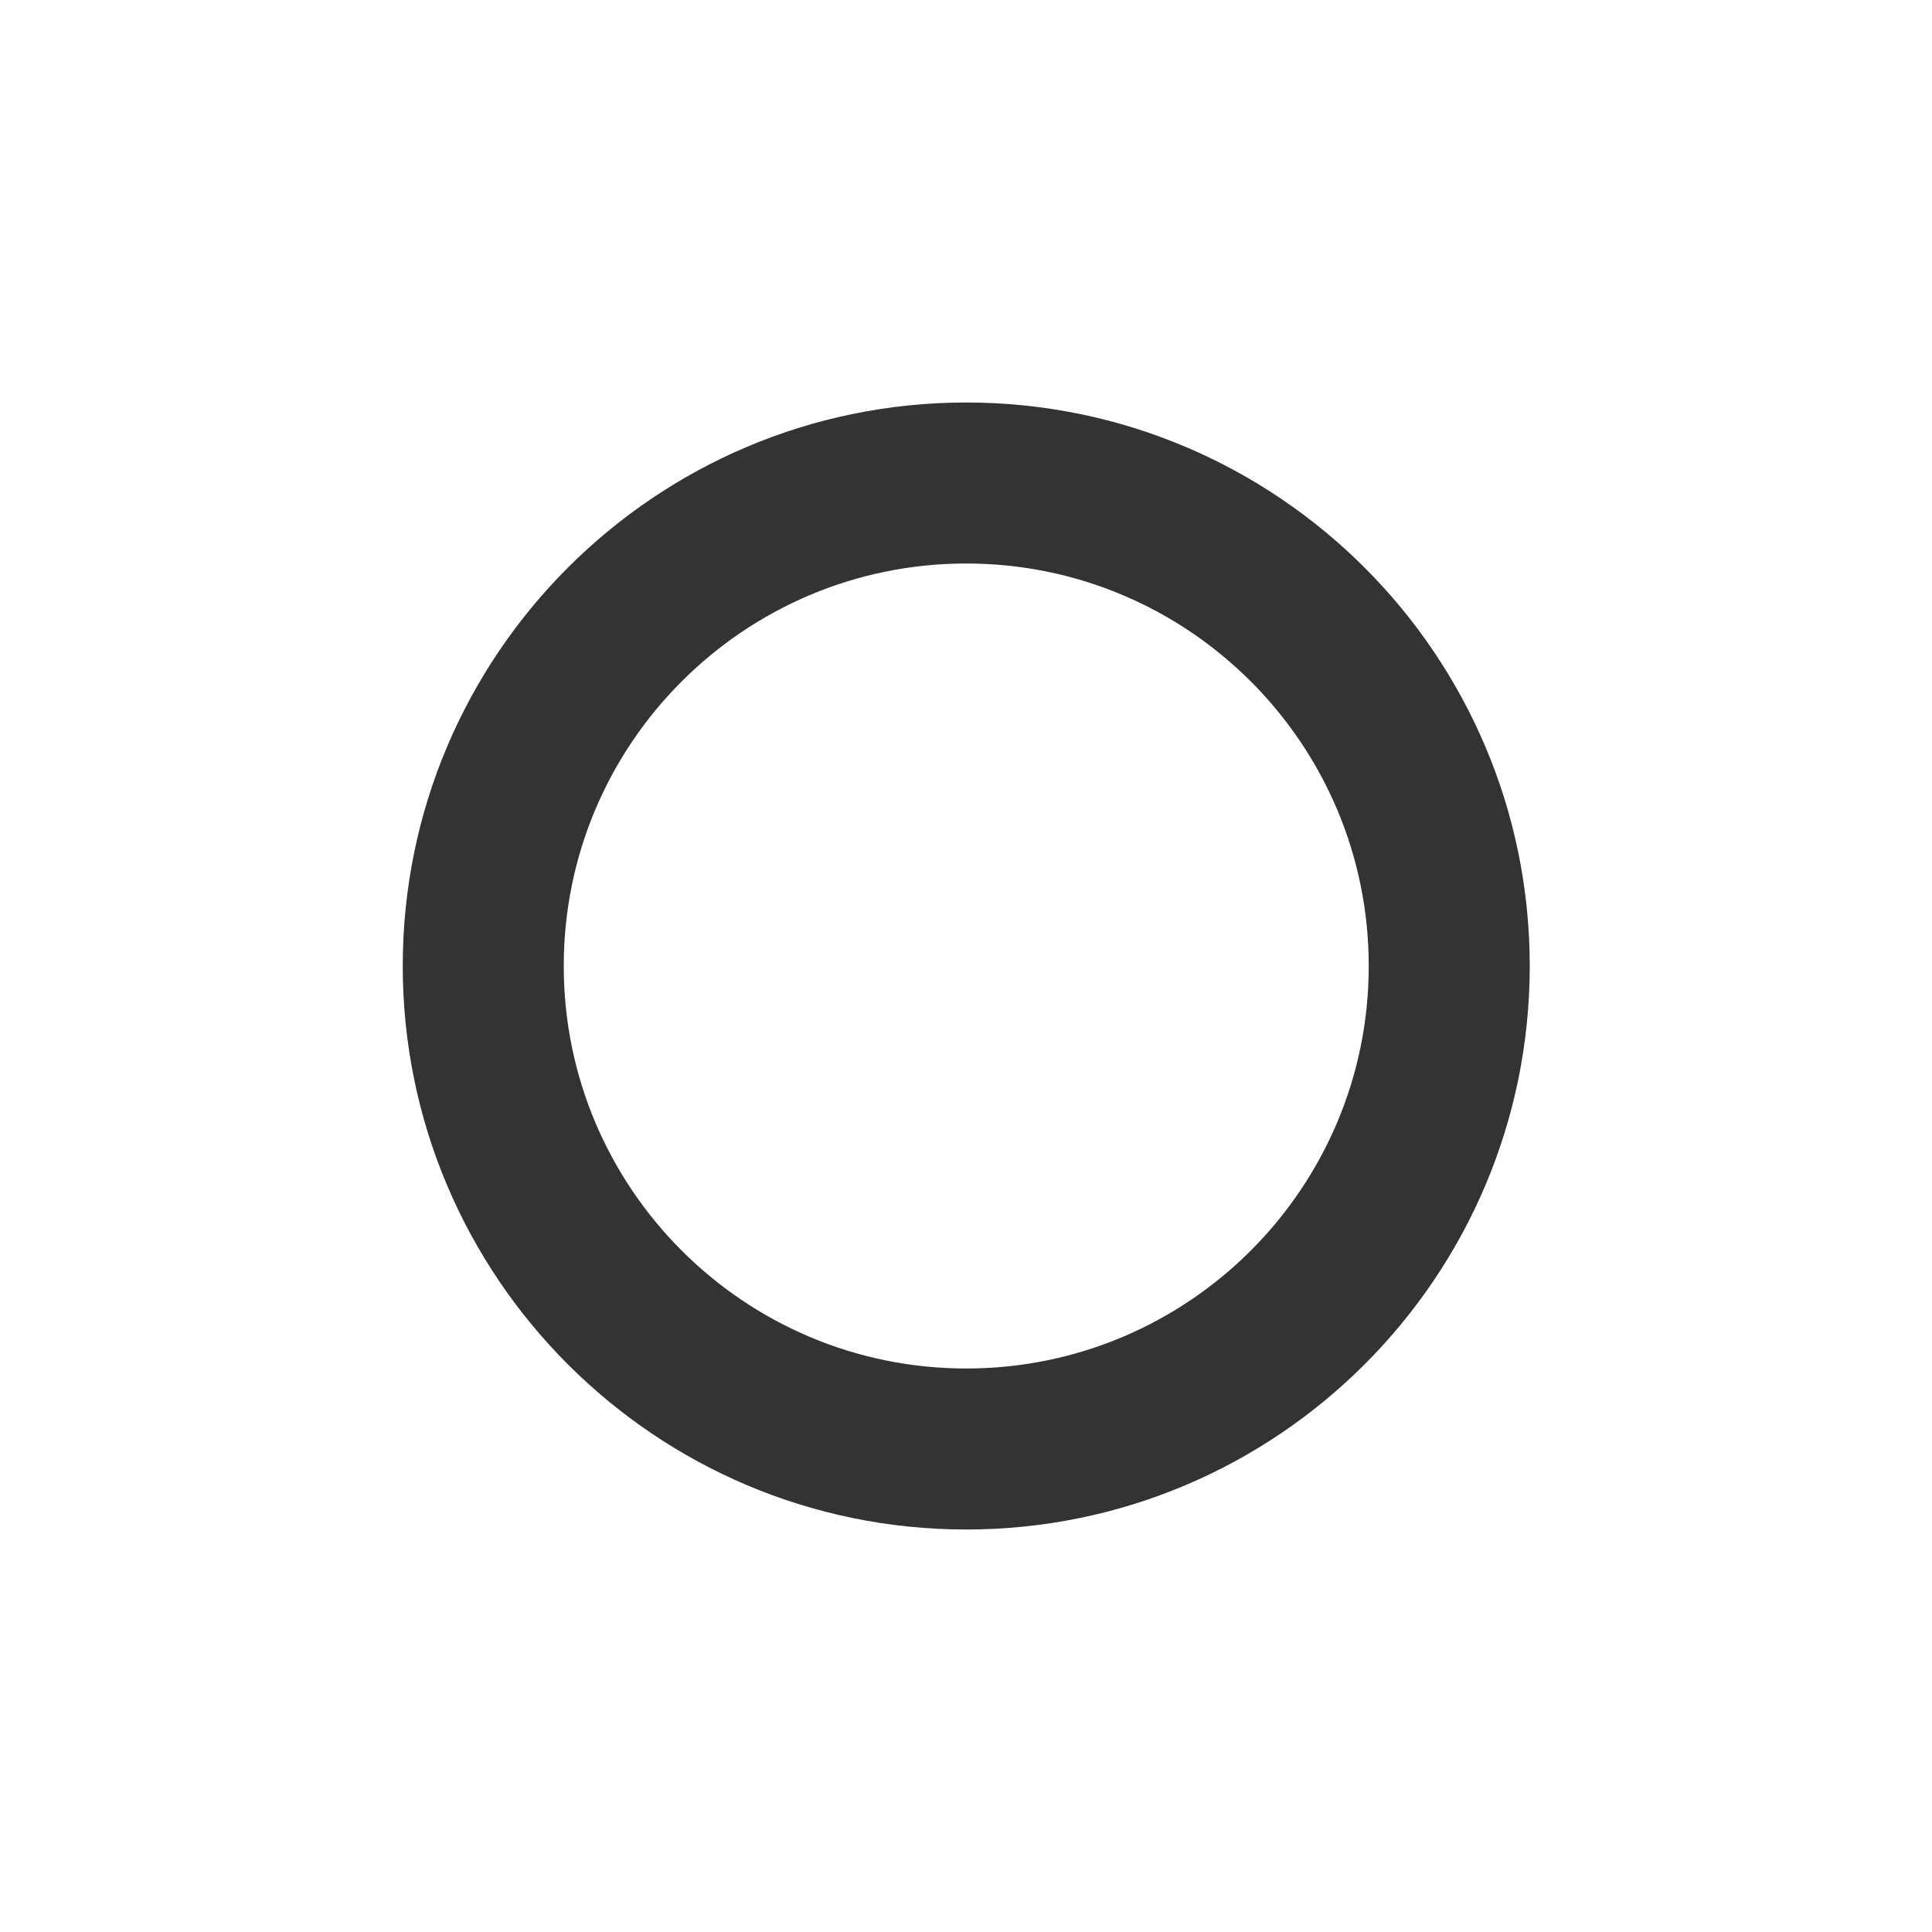
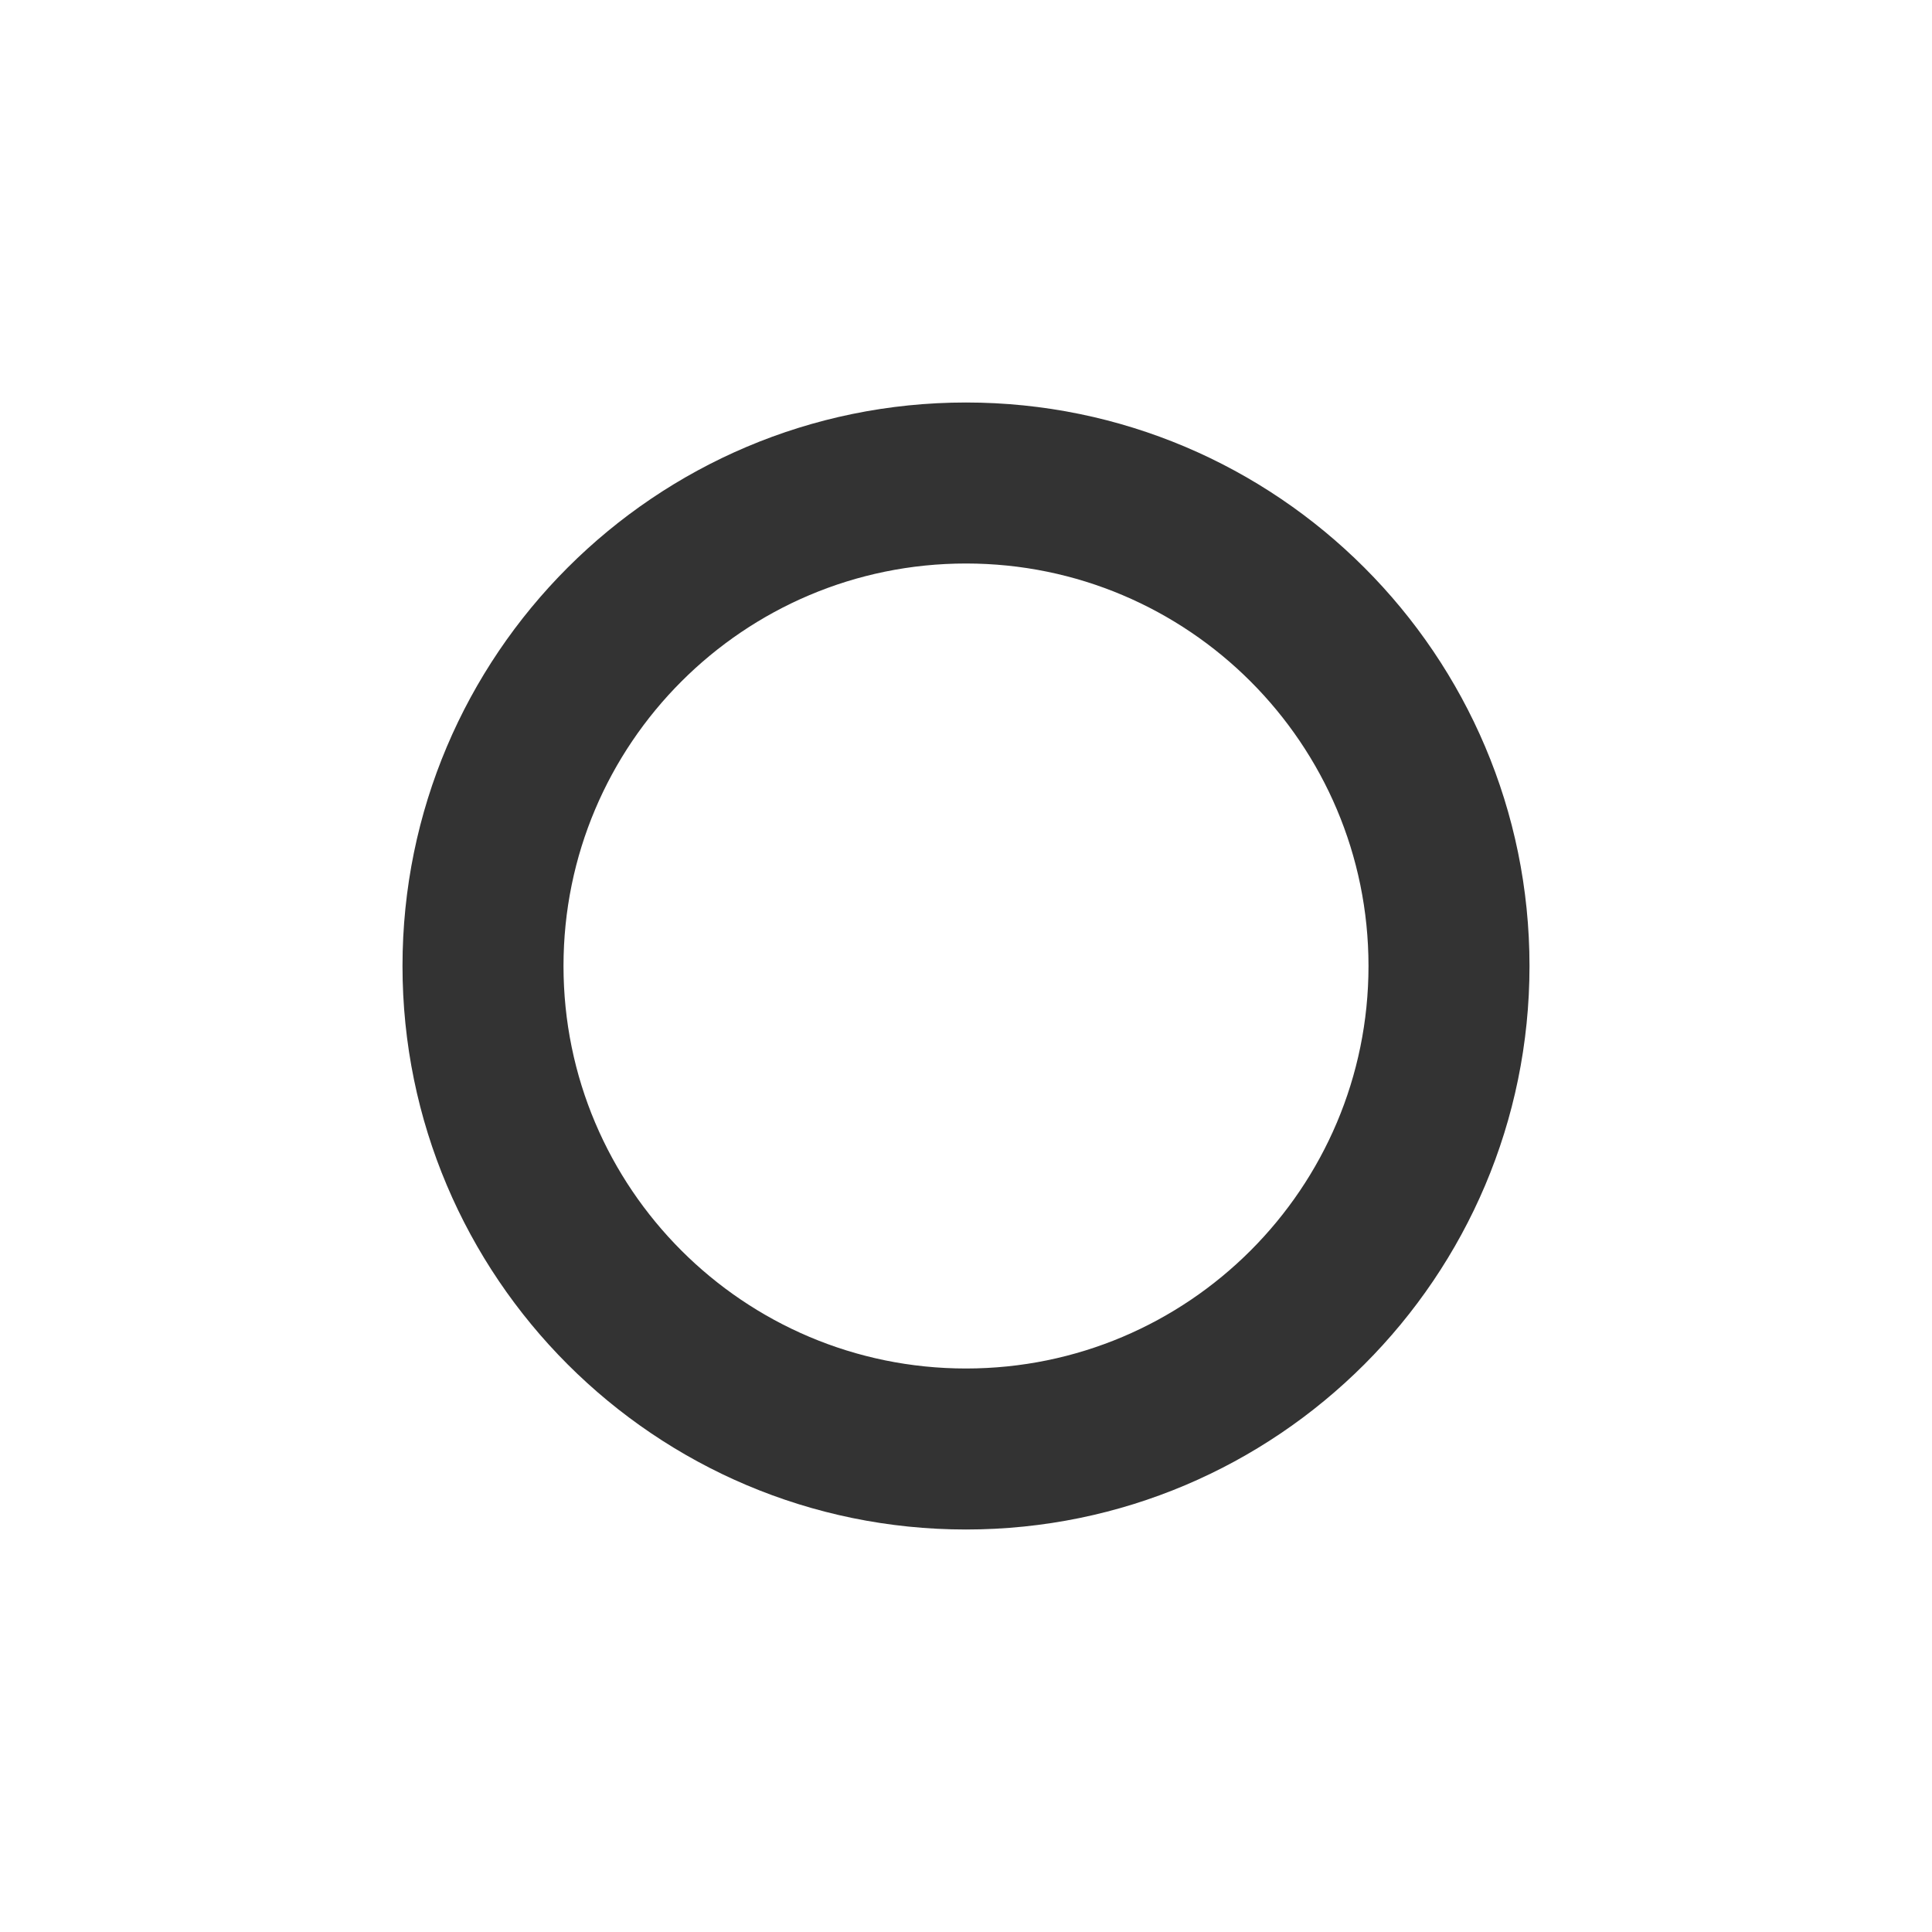
<svg xmlns="http://www.w3.org/2000/svg" width="100%" height="100%" viewBox="0 0 24 24" version="1.1" xml:space="preserve" style="fill-rule:evenodd;clip-rule:evenodd;stroke-linejoin:round;stroke-miterlimit:1.414;">
-   <rect id="basic.regular.smallCircle" x="0.003" y="0" width="24" height="24" style="fill:none;" />
-   <path d="M12.003,5c3.863,0 7,3.137 7,7c0,3.863 -3.137,7 -7,7c-3.863,0 -7,-3.137 -7,-7c0,-3.863 3.137,-7 7,-7Zm0,2c2.76,0 5,2.24 5,5c0,2.76 -2.24,5 -5,5c-2.76,0 -5,-2.24 -5,-5c0,-2.76 2.24,-5 5,-5Z" style="fill:#333;" />
+   <rect id="basic.regular.smallCircle" x="0" y="0" width="24" height="24" style="fill:none;" />
+   <path d="M12,5c3.863,0 7,3.137 7,7c0,3.863 -3.137,7 -7,7c-3.863,0 -7,-3.137 -7,-7c0,-3.863 3.137,-7 7,-7Zm0,2c2.76,0 5,2.24 5,5c0,2.76 -2.24,5 -5,5c-2.76,0 -5,-2.24 -5,-5c0,-2.76 2.24,-5 5,-5Z" style="fill:#333;" />
</svg>
